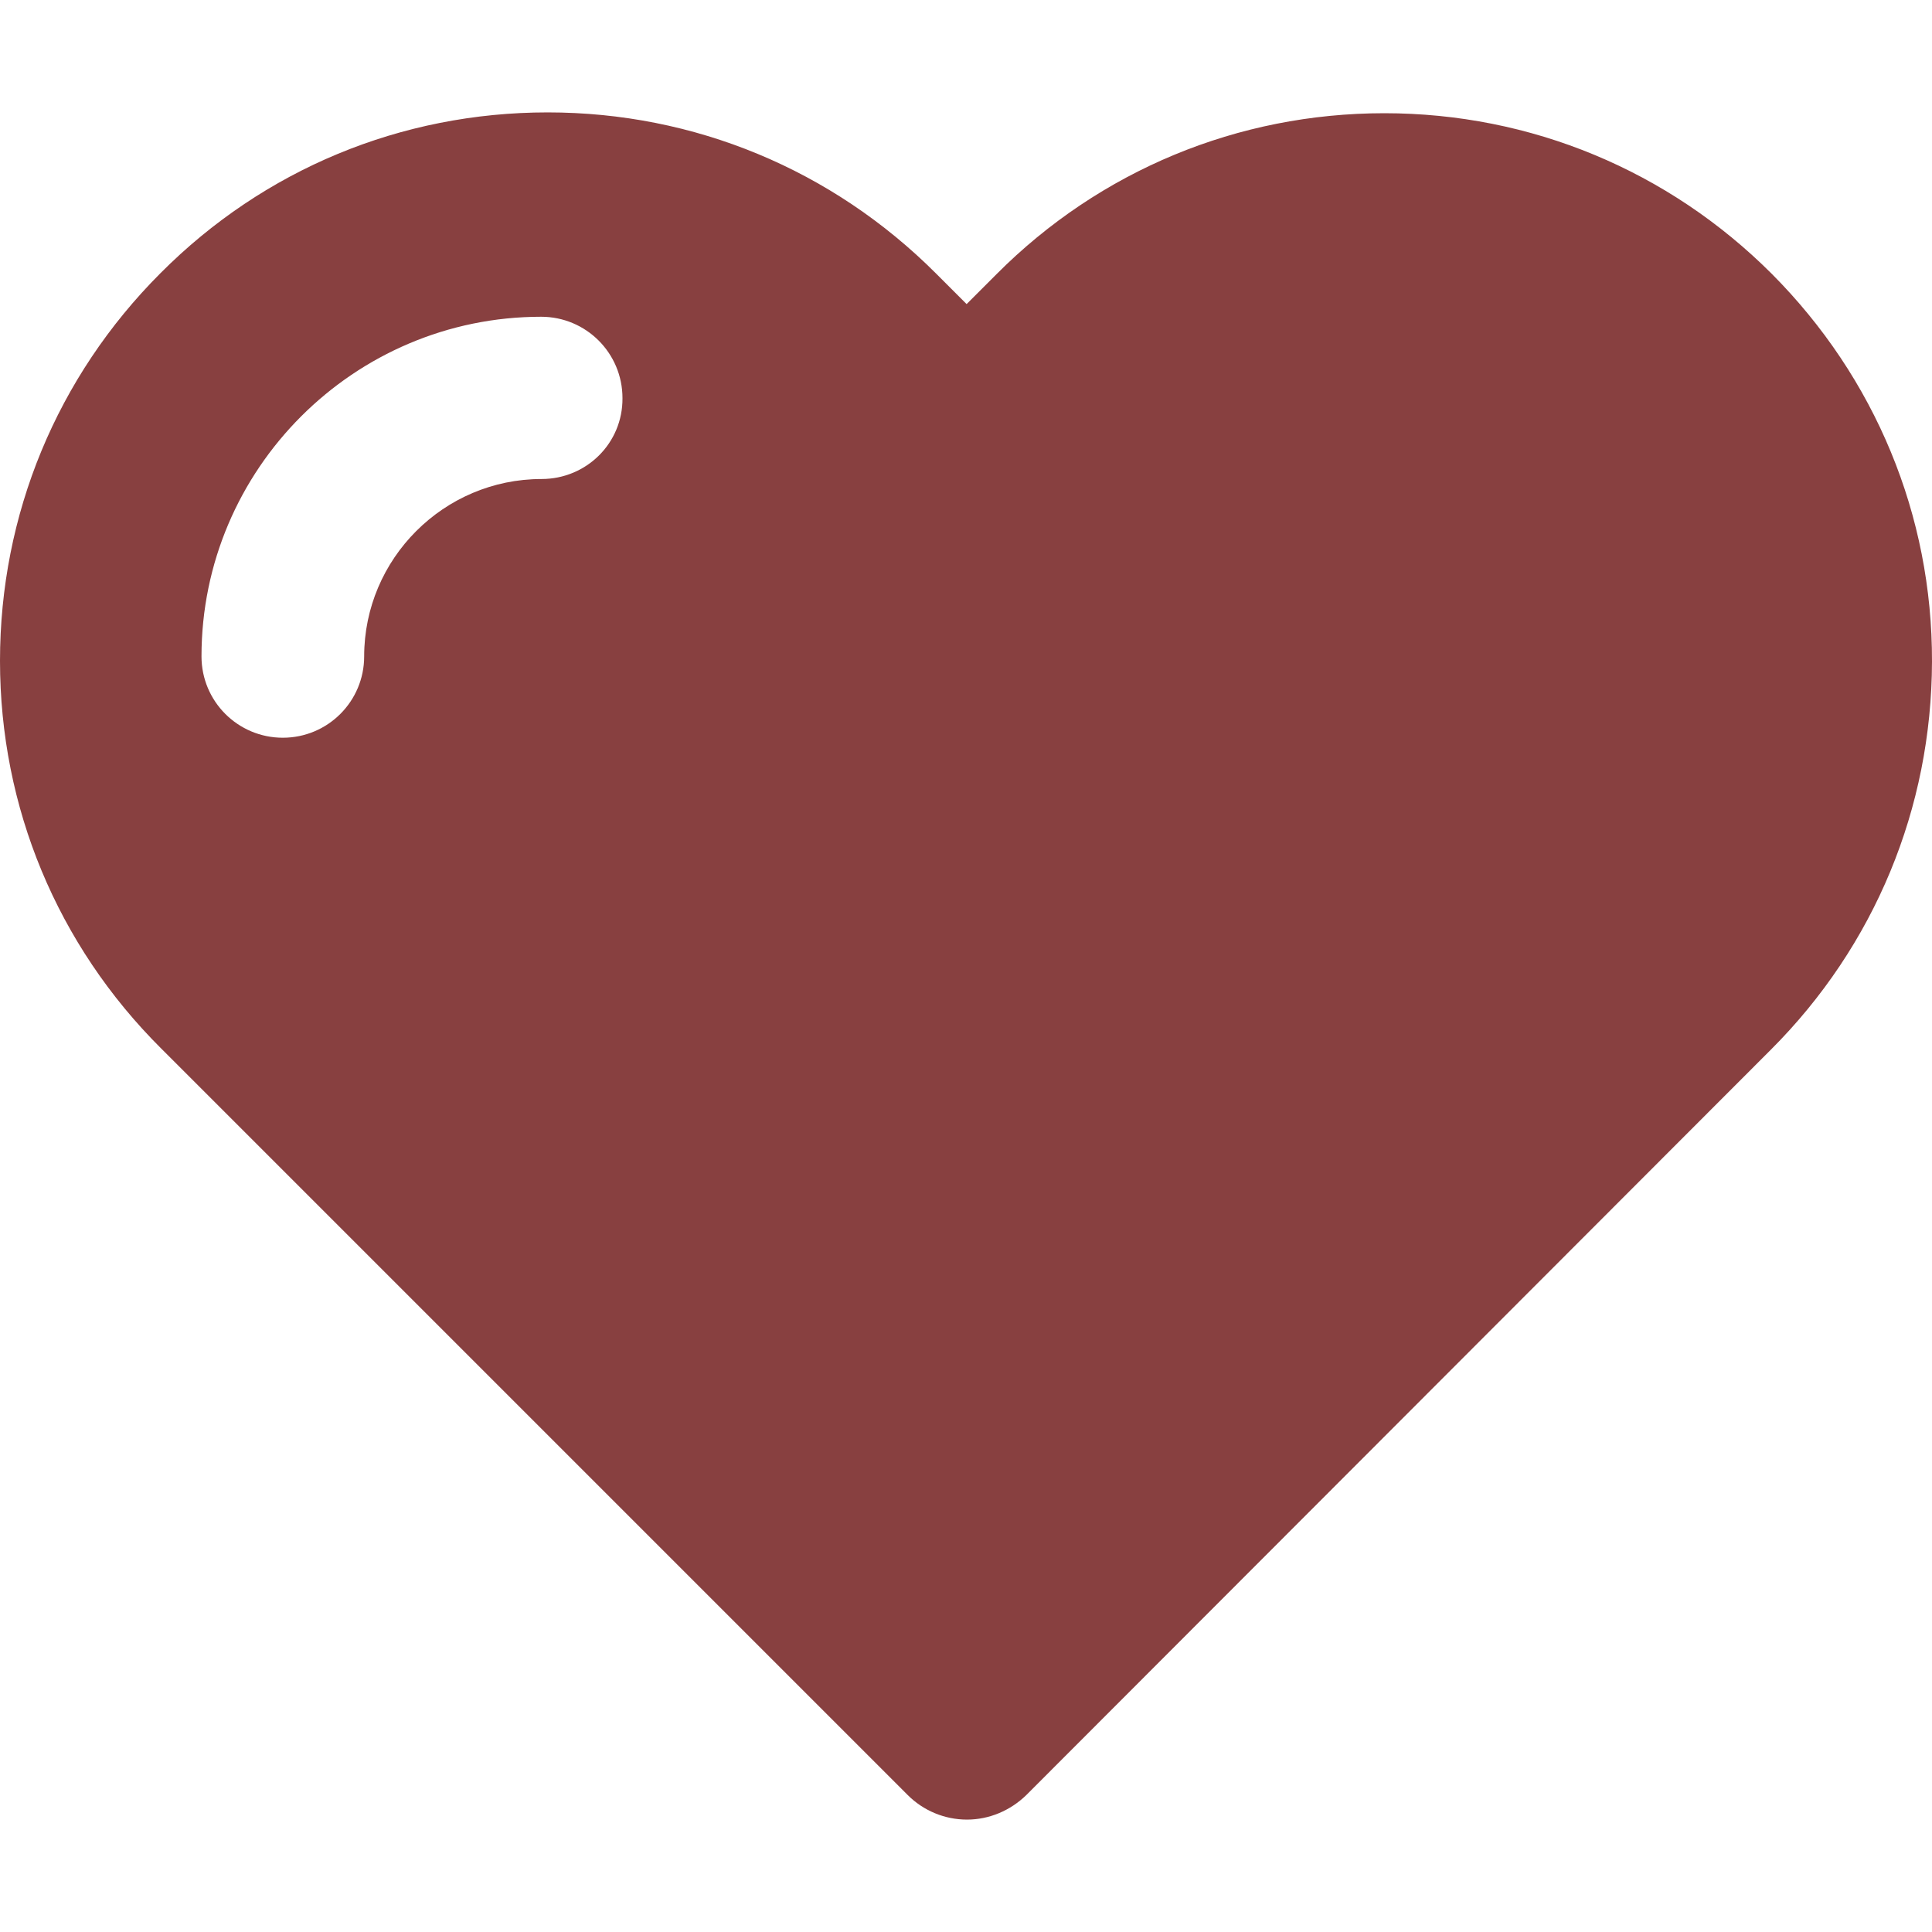
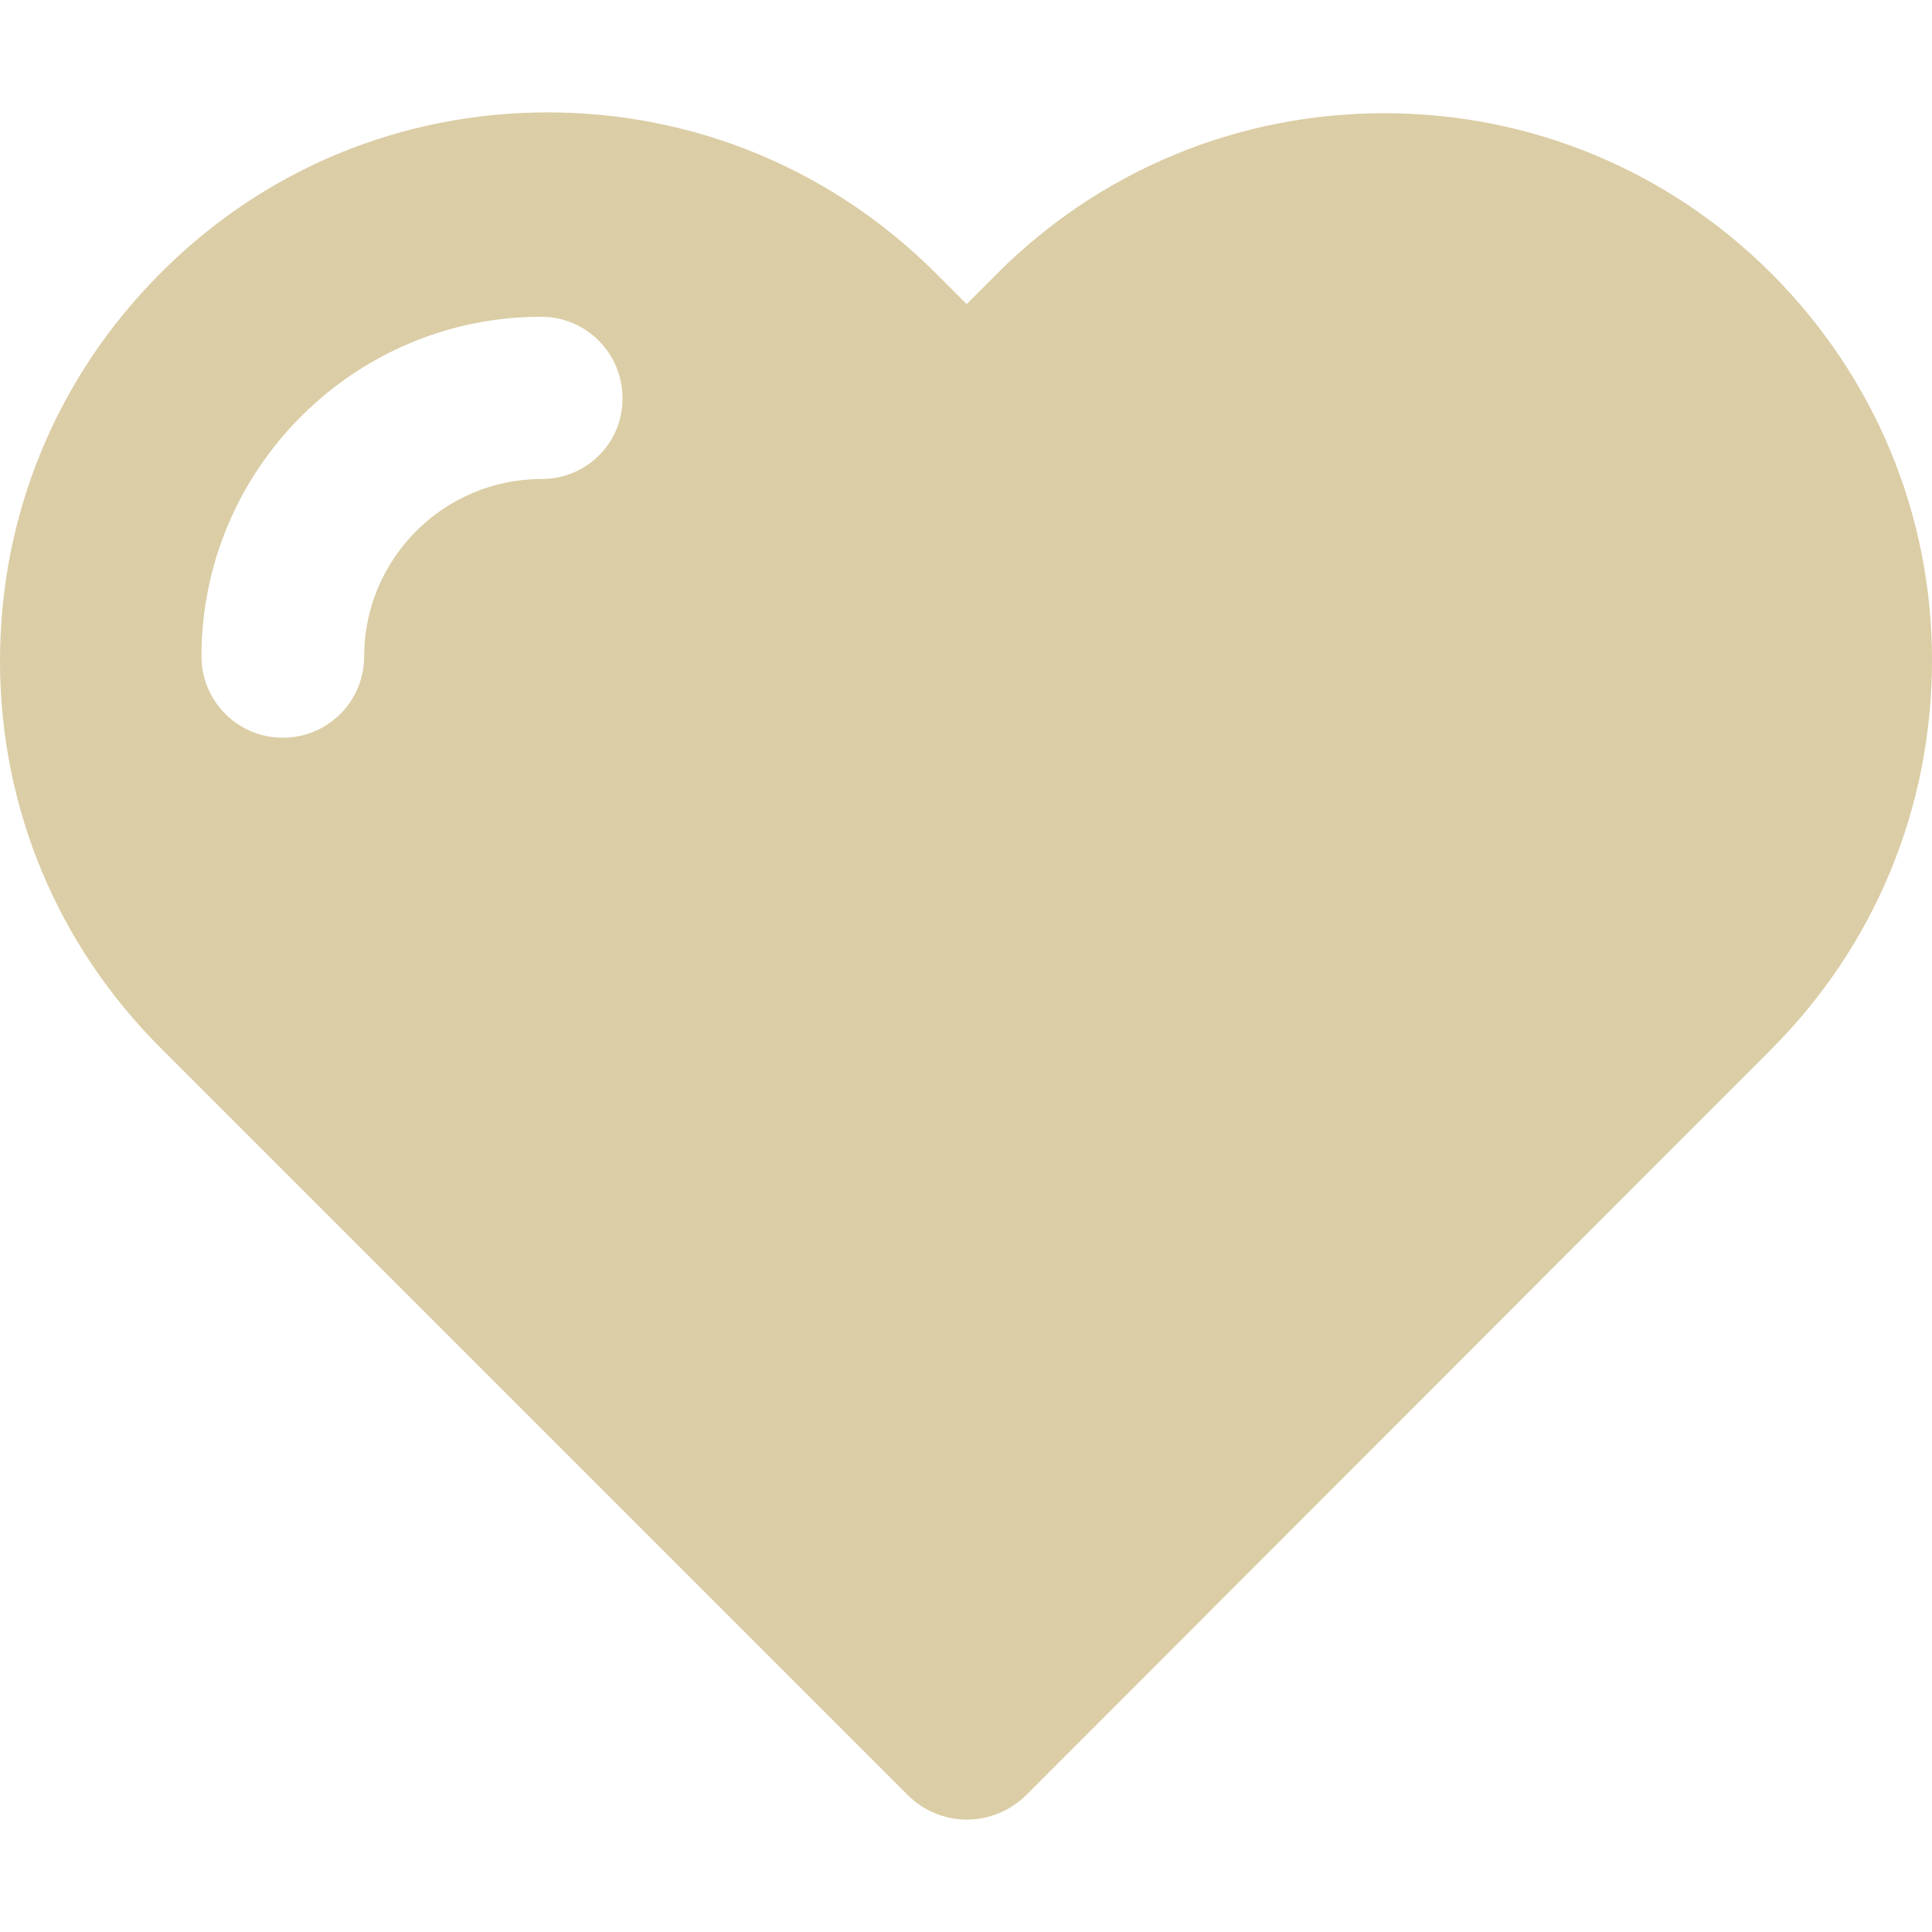
<svg xmlns="http://www.w3.org/2000/svg" version="1.1" x="0px" y="0px" viewBox="0 0 472.7 472.7" style="enable-background:new 0 0 472.7 472.7;" height="22px" width="22px" xml:space="preserve">
-   <g fill="#884040">
+   <g fill="#dbcda5">
    <path d="M433.5,67c-25.3-25.3-59-39.3-94.8-39.3s-69.6,14-94.9,39.4l-7.3,7.3l-7.5-7.5 c-25.4-25.4-59.1-39.4-95-39.4c-35.8,0-69.4,13.9-94.7,39.3C13.9,92.2,0,125.9,0,161.7s14,69.5,39.4,94.8l182.7,182.7 c3.8,3.8,9,6,14.5,6c5.4,0,10.6-2.2,14.5-6l182.2-182.4c25.4-25.4,39.3-59.1,39.4-94.9S458.8,92.4,433.5,67z M132.5,117.2 c-23.9,0-43.4,19.5-43.4,43.4c0,11-8.9,19.9-19.9,19.9s-19.9-8.9-19.9-19.9c0-45.8,37.3-83.1,83.1-83.1c11,0,19.9,8.9,19.9,19.9 C152.4,108.4,143.5,117.2,132.5,117.2z" />
  </g>
</svg>
